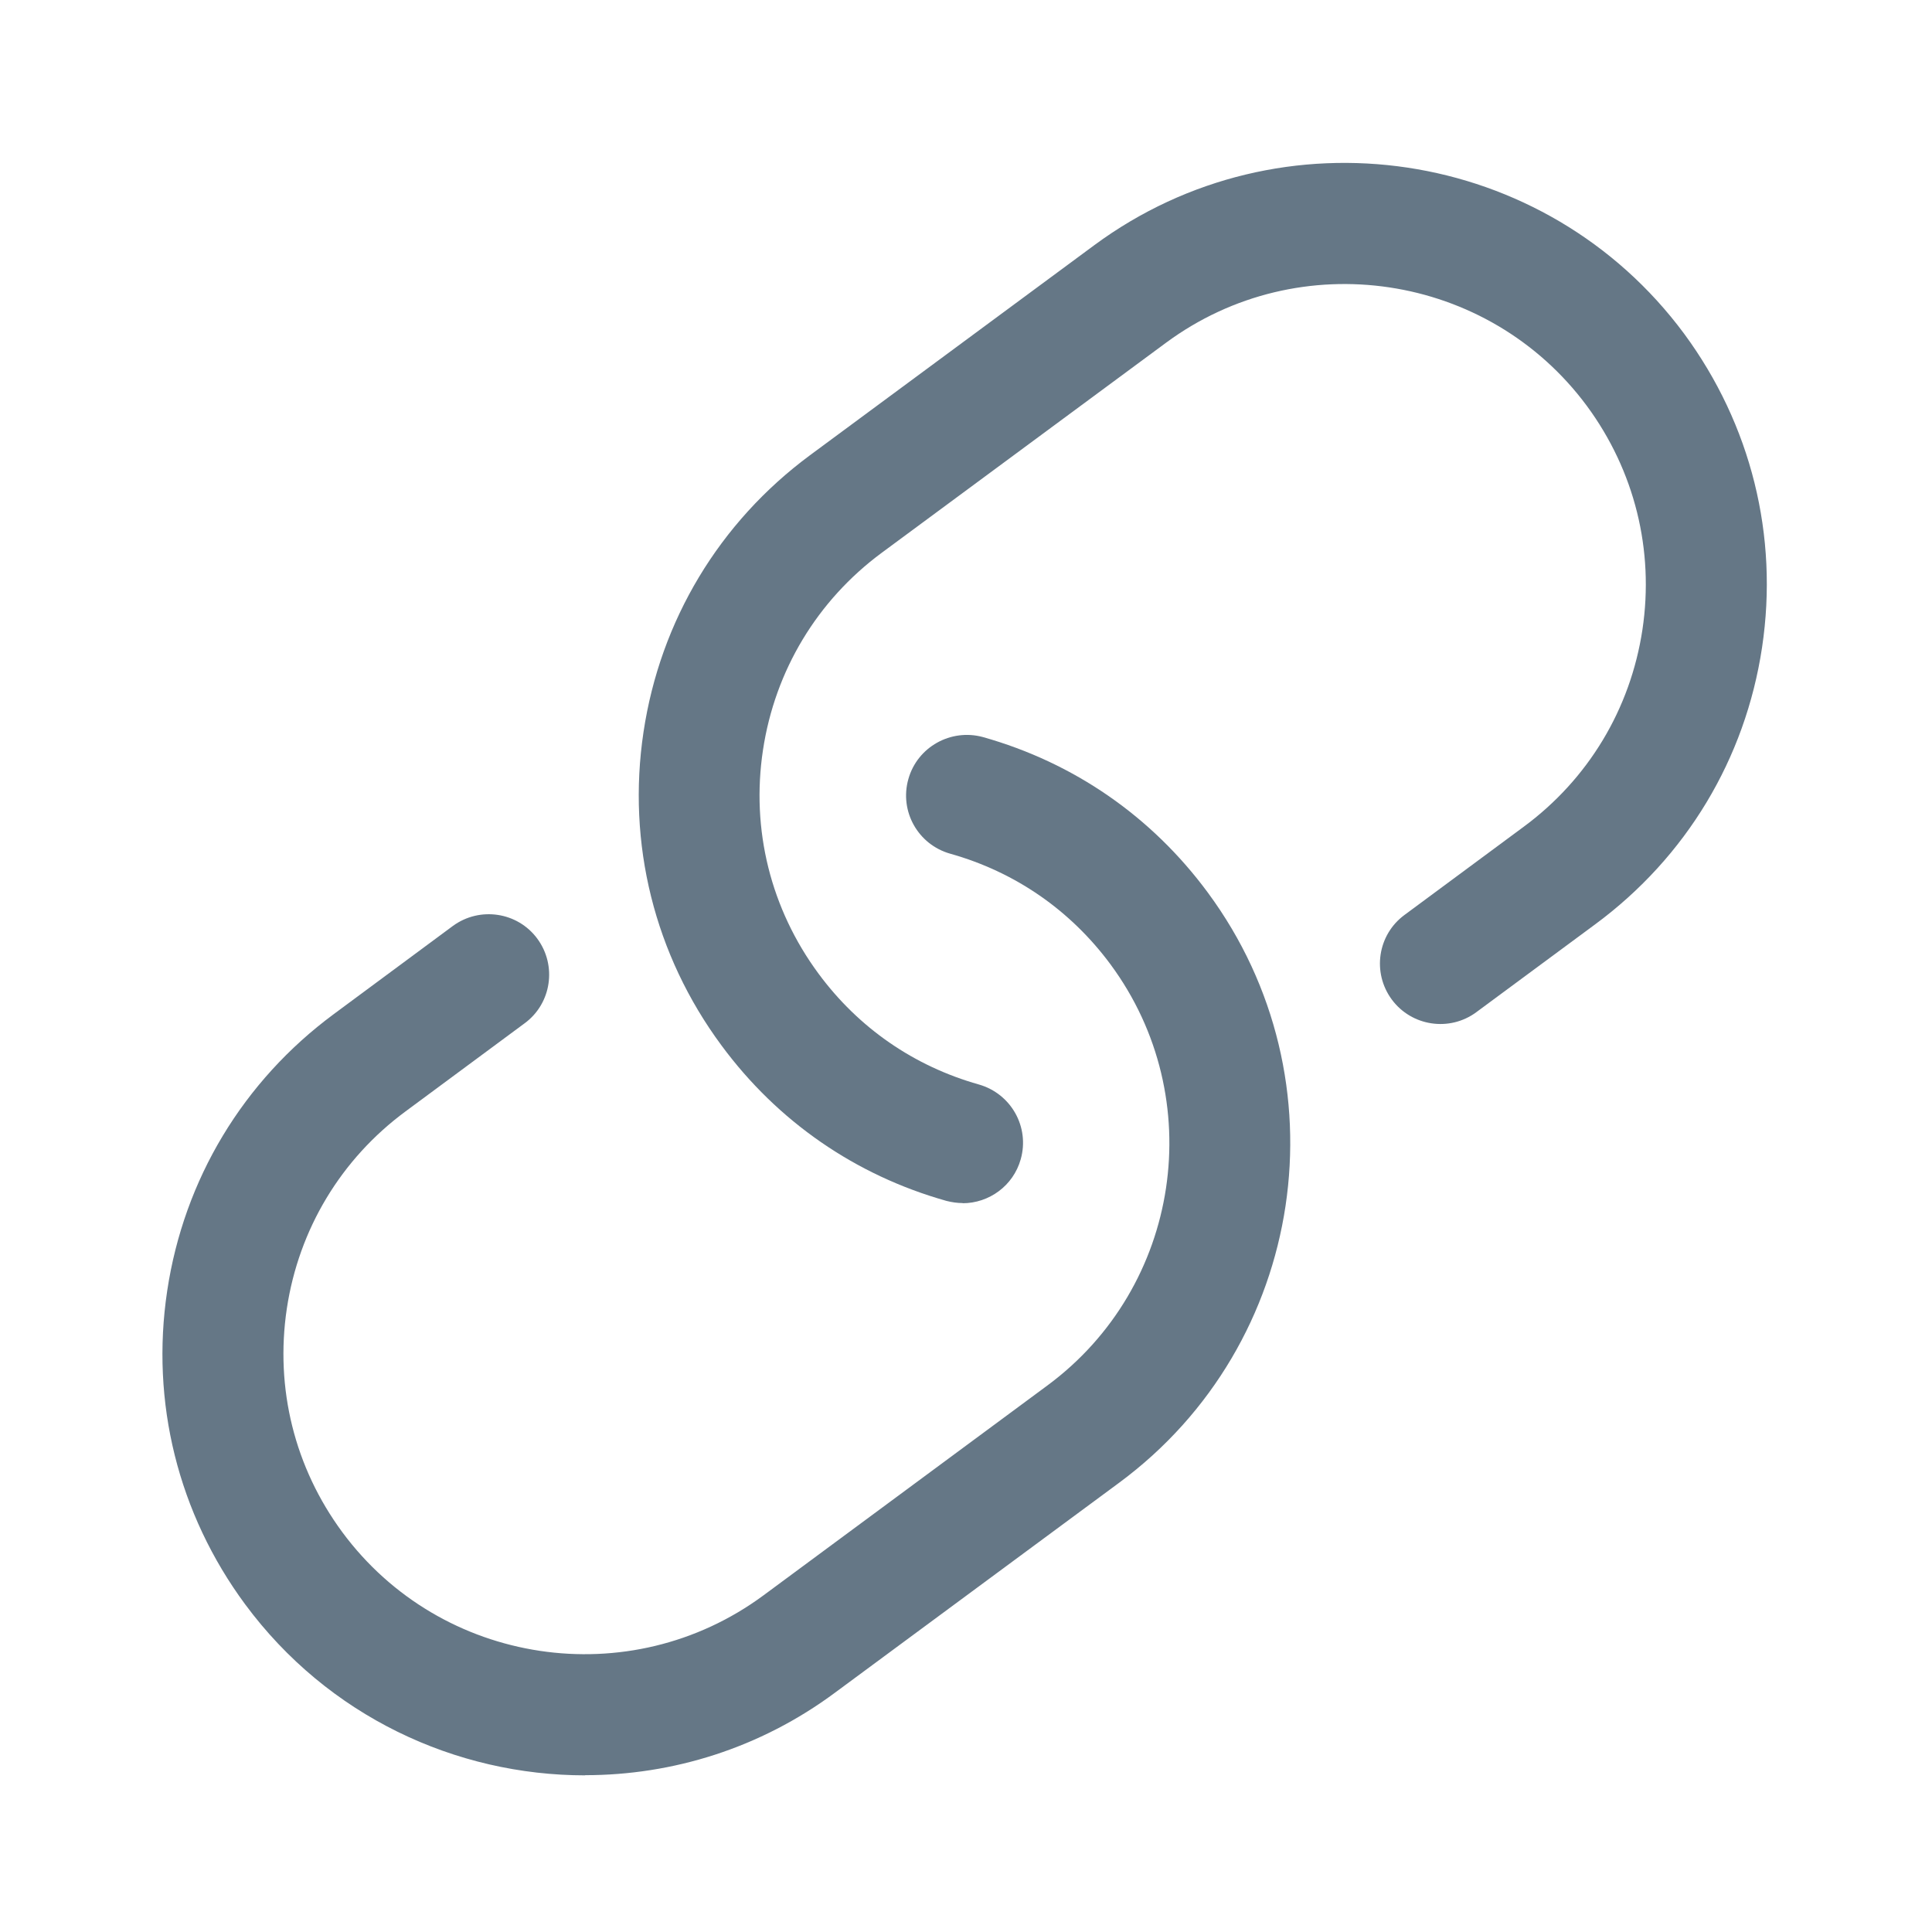
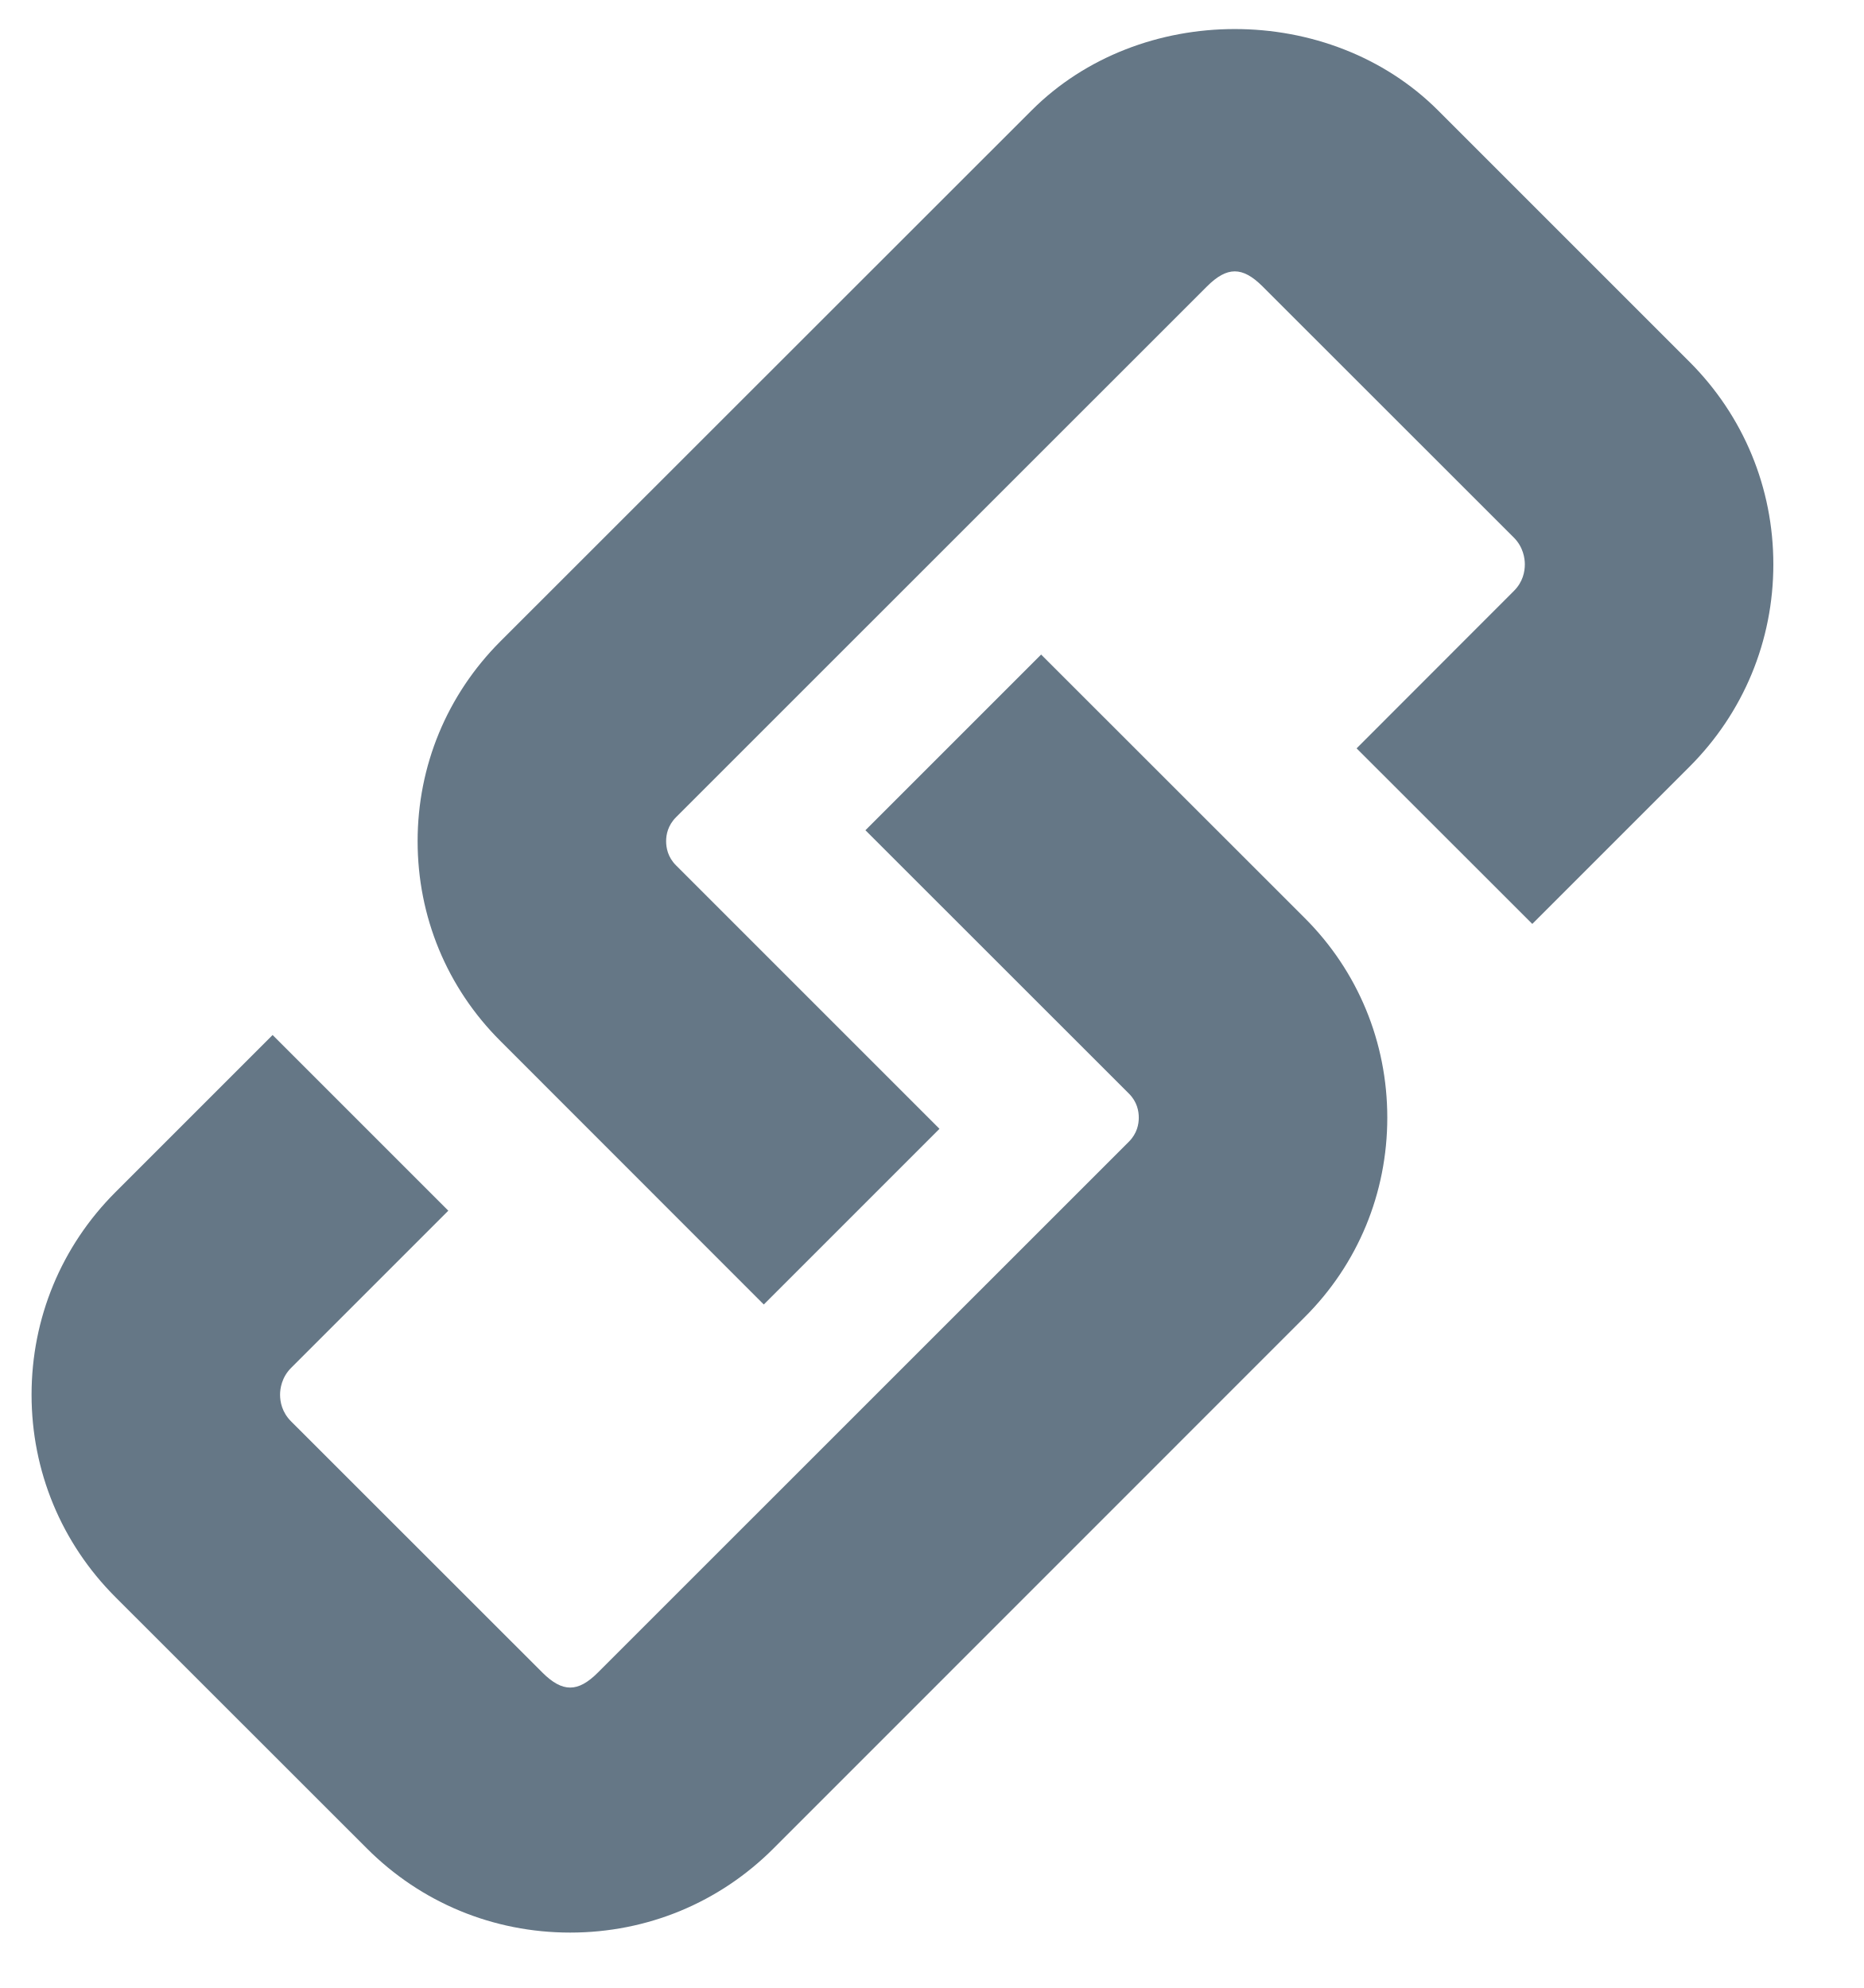
- <svg xmlns="http://www.w3.org/2000/svg" viewBox="0 0 24 24" width="19" height="19" class="r-1re7ezh r-4qtqp9 r-yyyyoo r-1xvli5t r-7o8qx1 r-dnmrzs r-bnwqim r-1plcrui r-lrvibr">
-   <g stroke="none" fill="#657786" stroke-width="1px">
-     <path d="M11.96 14.945c-.067 0-.136-.01-.203-.027-1.13-.318-2.097-.986-2.795-1.932-.832-1.125-1.176-2.508-.968-3.893s.942-2.605 2.068-3.438l3.53-2.608c2.322-1.716 5.61-1.224 7.33 1.1.83 1.127 1.175 2.51.967 3.895s-.943 2.605-2.07 3.438l-1.48 1.094c-.333.246-.804.175-1.05-.158-.246-.334-.176-.804.158-1.05l1.48-1.095c.803-.592 1.327-1.463 1.476-2.45.148-.988-.098-1.975-.69-2.778-1.225-1.656-3.572-2.01-5.23-.784l-3.53 2.608c-.802.593-1.326 1.464-1.475 2.45-.15.99.097 1.975.69 2.778.498.675 1.187 1.15 1.992 1.377.4.114.633.528.52.928-.092.33-.394.547-.722.547z" stroke="none" fill="#657786" stroke-width="1px" />
-     <path d="M7.27 22.054c-1.61 0-3.197-.735-4.225-2.125-.832-1.127-1.176-2.51-.968-3.894s.943-2.605 2.07-3.438l1.478-1.094c.334-.245.805-.175 1.05.158s.177.804-.157 1.05l-1.48 1.095c-.803.593-1.326 1.464-1.475 2.45-.148.99.097 1.975.69 2.778 1.225 1.657 3.57 2.01 5.23.785l3.528-2.608c1.658-1.225 2.01-3.57.785-5.23-.498-.674-1.187-1.15-1.992-1.376-.4-.113-.633-.527-.52-.927.112-.4.528-.63.926-.522 1.13.318 2.096.986 2.794 1.932 1.717 2.324 1.224 5.612-1.1 7.33l-3.53 2.608c-.933.693-2.023 1.026-3.105 1.026z" stroke="none" fill="#657786" stroke-width="1px" />
+ <svg xmlns="http://www.w3.org/2000/svg" width="15px" height="16px" viewBox="0 0 15 16" version="1.1">
+   <defs />
+   <g id="Page-1" stroke="none" stroke-width="1" fill="none" fill-rule="evenodd">
+     <g id="TWITTER-PROFILE-2018" transform="translate(-130, -716)" fill="#657786">
+       <g id="Profile" transform="translate(0, 341)">
+         <g id="Quick-informations" transform="translate(129, 350)">
+           <g id="Website" transform="translate(1, 23)">
+             <path d="M6.147,12.499 L4.027,10.378 C3.597,9.949 3.361,9.378 3.361,8.77 C3.361,8.164 3.597,7.593 4.026,7.163 L8.301,2.89 C9.174,2.015 10.701,2.015 11.575,2.89 L13.597,4.912 C14.033,5.348 14.272,5.927 14.272,6.542 C14.272,7.157 14.032,7.736 13.597,8.171 L12.332,9.436 L10.918,8.023 L12.183,6.757 C12.257,6.684 12.272,6.6 12.272,6.542 C12.272,6.495 12.26,6.403 12.183,6.326 L10.16,4.304 C9.999,4.144 9.876,4.144 9.715,4.304 L5.441,8.577 C5.374,8.644 5.361,8.719 5.361,8.77 C5.361,8.822 5.374,8.898 5.44,8.964 L7.561,11.085 L6.147,12.499 Z M2.952,16.876 L0.929,14.854 C0.494,14.419 0.254,13.84 0.254,13.225 C0.254,12.609 0.494,12.03 0.929,11.595 L2.194,10.33 L3.608,11.744 L2.343,13.009 C2.266,13.086 2.254,13.178 2.254,13.225 C2.254,13.282 2.269,13.366 2.343,13.44 L4.366,15.462 C4.527,15.622 4.651,15.622 4.811,15.462 L9.085,11.189 C9.152,11.122 9.165,11.047 9.165,10.995 C9.165,10.943 9.152,10.868 9.086,10.802 L6.965,8.682 L8.379,7.268 L10.5,9.388 C10.929,9.816 11.165,10.388 11.165,10.995 C11.165,11.602 10.929,12.174 10.499,12.602 L6.226,16.876 C5.789,17.314 5.208,17.554 4.589,17.554 C3.97,17.554 3.389,17.314 2.952,16.876 Z" id="icon" />
+           </g>
+         </g>
+       </g>
+     </g>
  </g>
</svg>
